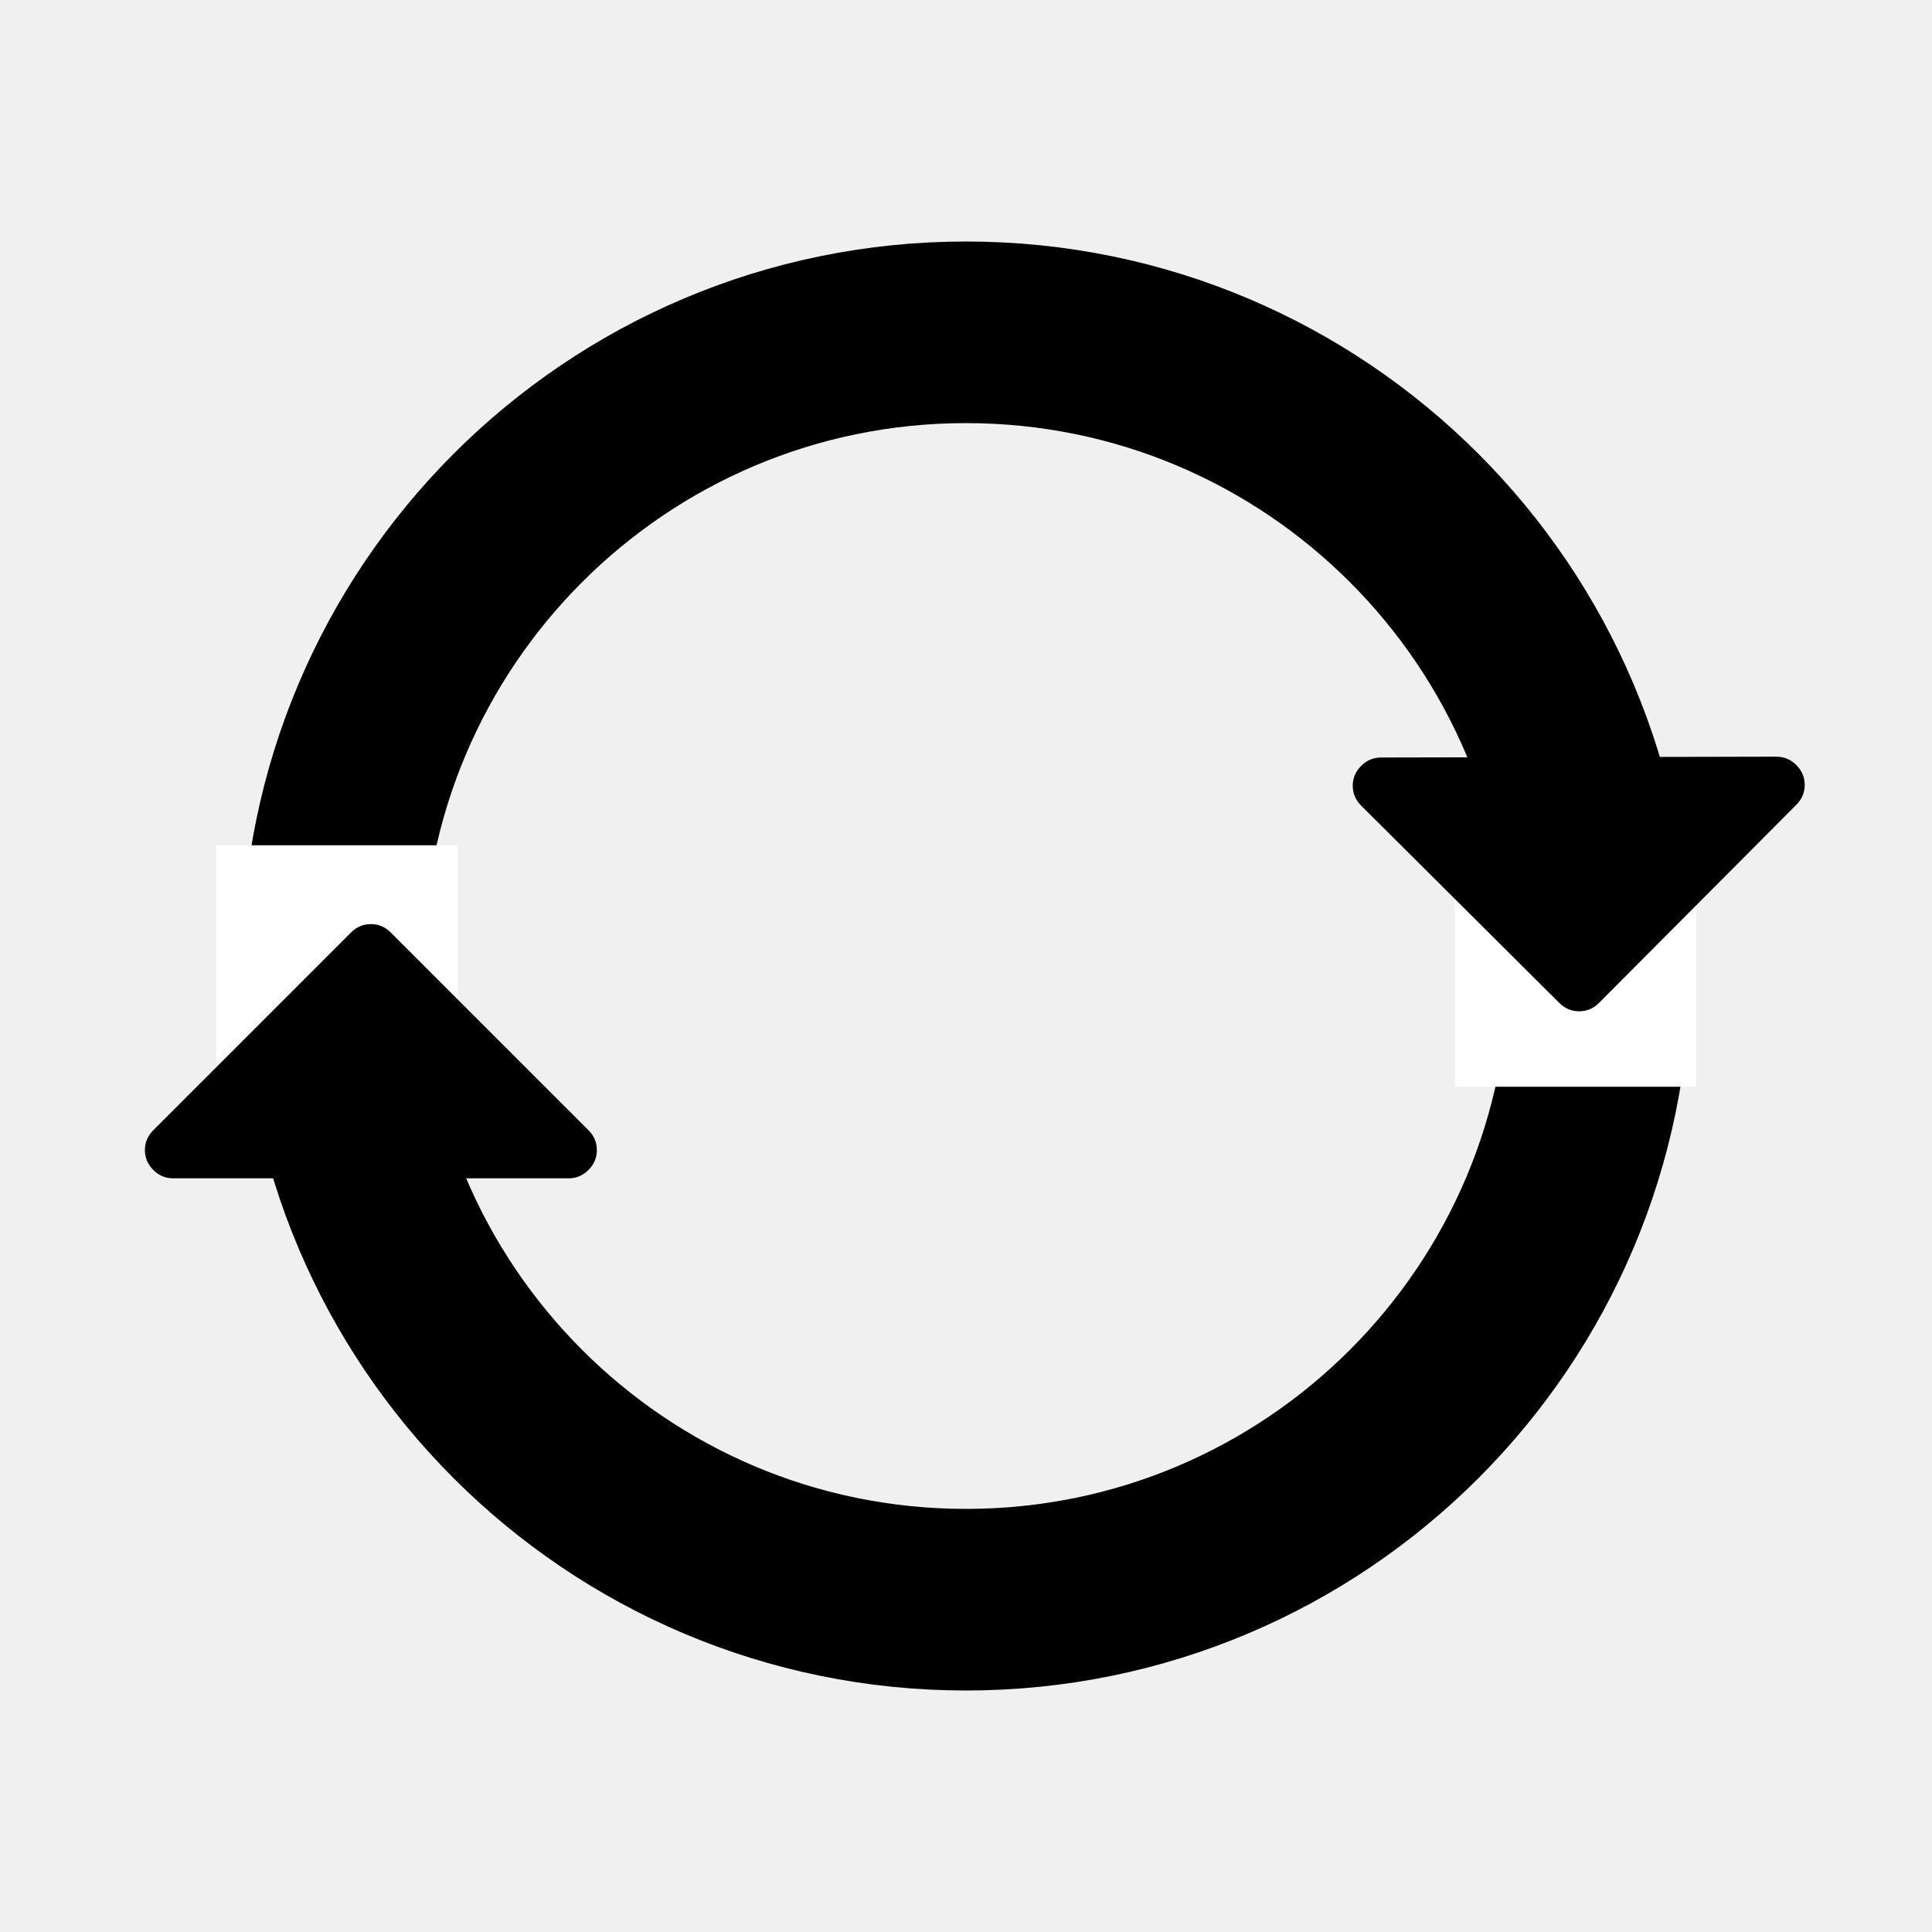
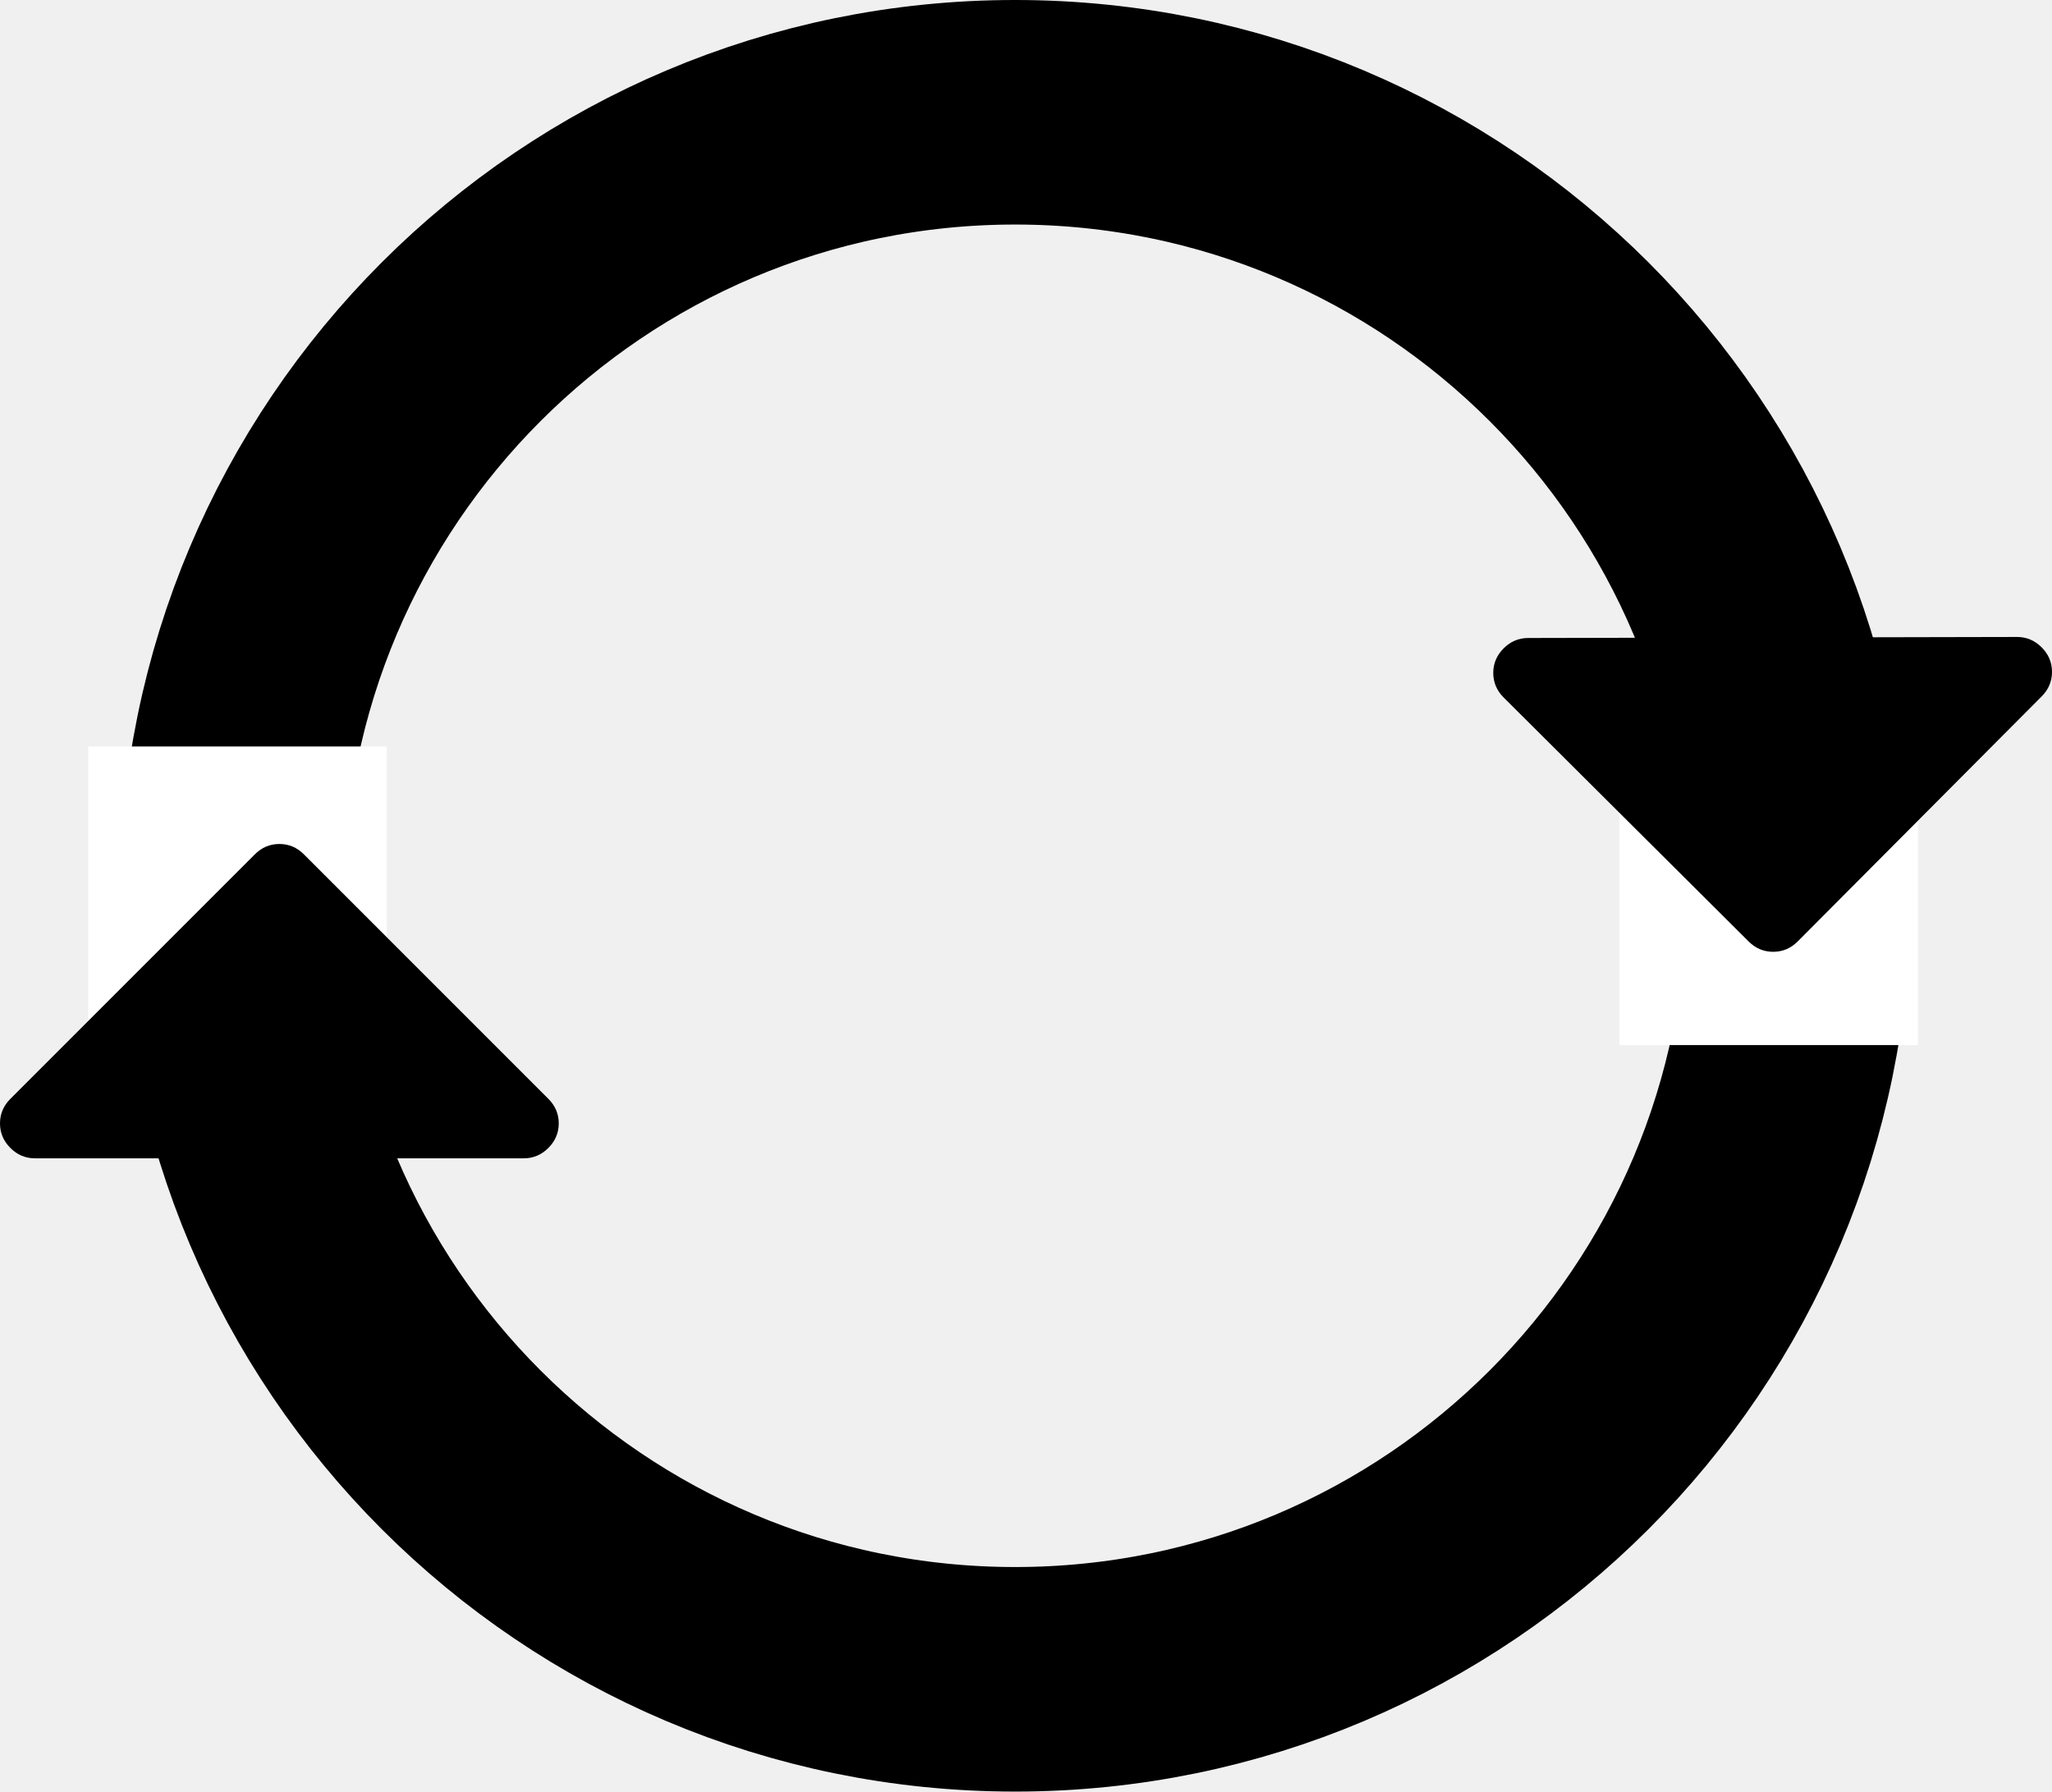
- <svg xmlns="http://www.w3.org/2000/svg" width="40" height="40" viewBox="0 0 40 40" id="svg2" version="1.1">
+ <svg xmlns="http://www.w3.org/2000/svg" width="68.729" height="60" viewBox="0 0 68.729 60" id="svg2" version="1.1">
  <defs id="defs4">
    <clipPath clipPathUnits="userSpaceOnUse" id="clipPath4230">
      <rect style="opacity:1;fill:#000000;fill-opacity:1;stroke:none;stroke-width:5;stroke-miterlimit:4;stroke-dasharray:none;stroke-dashoffset:0;stroke-opacity:1" id="rect4232" width="1338.625" height="654.656" x="-162.199" y="-1380.153" transform="scale(1,-1)" />
    </clipPath>
    <clipPath clipPathUnits="userSpaceOnUse" id="clipPath4230-5">
      <rect style="opacity:1;fill:#000000;fill-opacity:1;stroke:none;stroke-width:5;stroke-miterlimit:4;stroke-dasharray:none;stroke-dashoffset:0;stroke-opacity:1" id="rect4232-6" width="1338.625" height="654.656" x="-162.199" y="-1380.153" transform="scale(1,-1)" />
    </clipPath>
  </defs>
-   <g id="layer1" transform="translate(0,-1012.362)">
-     <g id="g4271">
+   <g id="layer1" transform="translate(0,-992.3622)">
+     <g id="g4271" transform="matrix(2,0,0,2,-6,-1042.362)">
      <circle r="13.12" cy="1032.362" cx="20" id="path4155" style="opacity:1;fill:none;fill-opacity:1;stroke:#000000;stroke-width:3.76;stroke-miterlimit:4;stroke-dasharray:none;stroke-dashoffset:0;stroke-opacity:1" />
      <rect ry="0" y="1029.862" x="4.477" height="5" width="5" id="rect4157" style="opacity:1;fill:#ffffff;fill-opacity:1;stroke:none;stroke-width:5;stroke-miterlimit:4;stroke-dasharray:none;stroke-dashoffset:0;stroke-opacity:1" />
      <rect ry="0" y="1029.862" x="30.12" height="5" width="5" id="rect4157-7" style="opacity:1;fill:#ffffff;fill-opacity:1;stroke:none;stroke-width:5;stroke-miterlimit:4;stroke-dasharray:none;stroke-dashoffset:0;stroke-opacity:1" />
      <path style="fill:currentColor" id="path3005" d="m 1024,448 q 0,-26 -19,-45 L 557,-45 q -19,-19 -45,-19 -26,0 -45,19 L 19,403 q -19,19 -19,45 0,26 19,45 19,19 45,19 l 896,0 q 26,0 45,-19 19,-19 19,-45 z m 0,384 q 0,-26 -19,-45 -19,-19 -45,-19 l -896,0 q -26,0 -45,19 -19,19 -19,45 0,26 19,45 l 448,448 q 19,19 45,19 26,0 45,-19 l 448,-448 q 19,-19 19,-45 z" clip-path="url(#clipPath4230)" transform="matrix(0.00913784,0,0,-0.00913784,3,1043.776)" />
      <path style="fill:currentColor" id="path3005-2" d="m 1024,448 q 0,-26 -19,-45 L 557,-45 q -19,-19 -45,-19 -26,0 -45,19 L 19,403 q -19,19 -19,45 0,26 19,45 19,19 45,19 l 896,0 q 26,0 45,-19 19,-19 19,-45 z m 0,384 q 0,-26 -19,-45 -19,-19 -45,-19 l -896,0 q -26,0 -45,19 -19,19 -19,45 0,26 19,45 l 448,448 q 19,19 45,19 26,0 45,-19 l 448,-448 q 19,-19 19,-45 z" clip-path="url(#clipPath4230-5)" transform="matrix(-0.00913782,1.9281573e-5,1.9281573e-5,0.00913782,37.34849,1021.009)" />
    </g>
  </g>
</svg>
